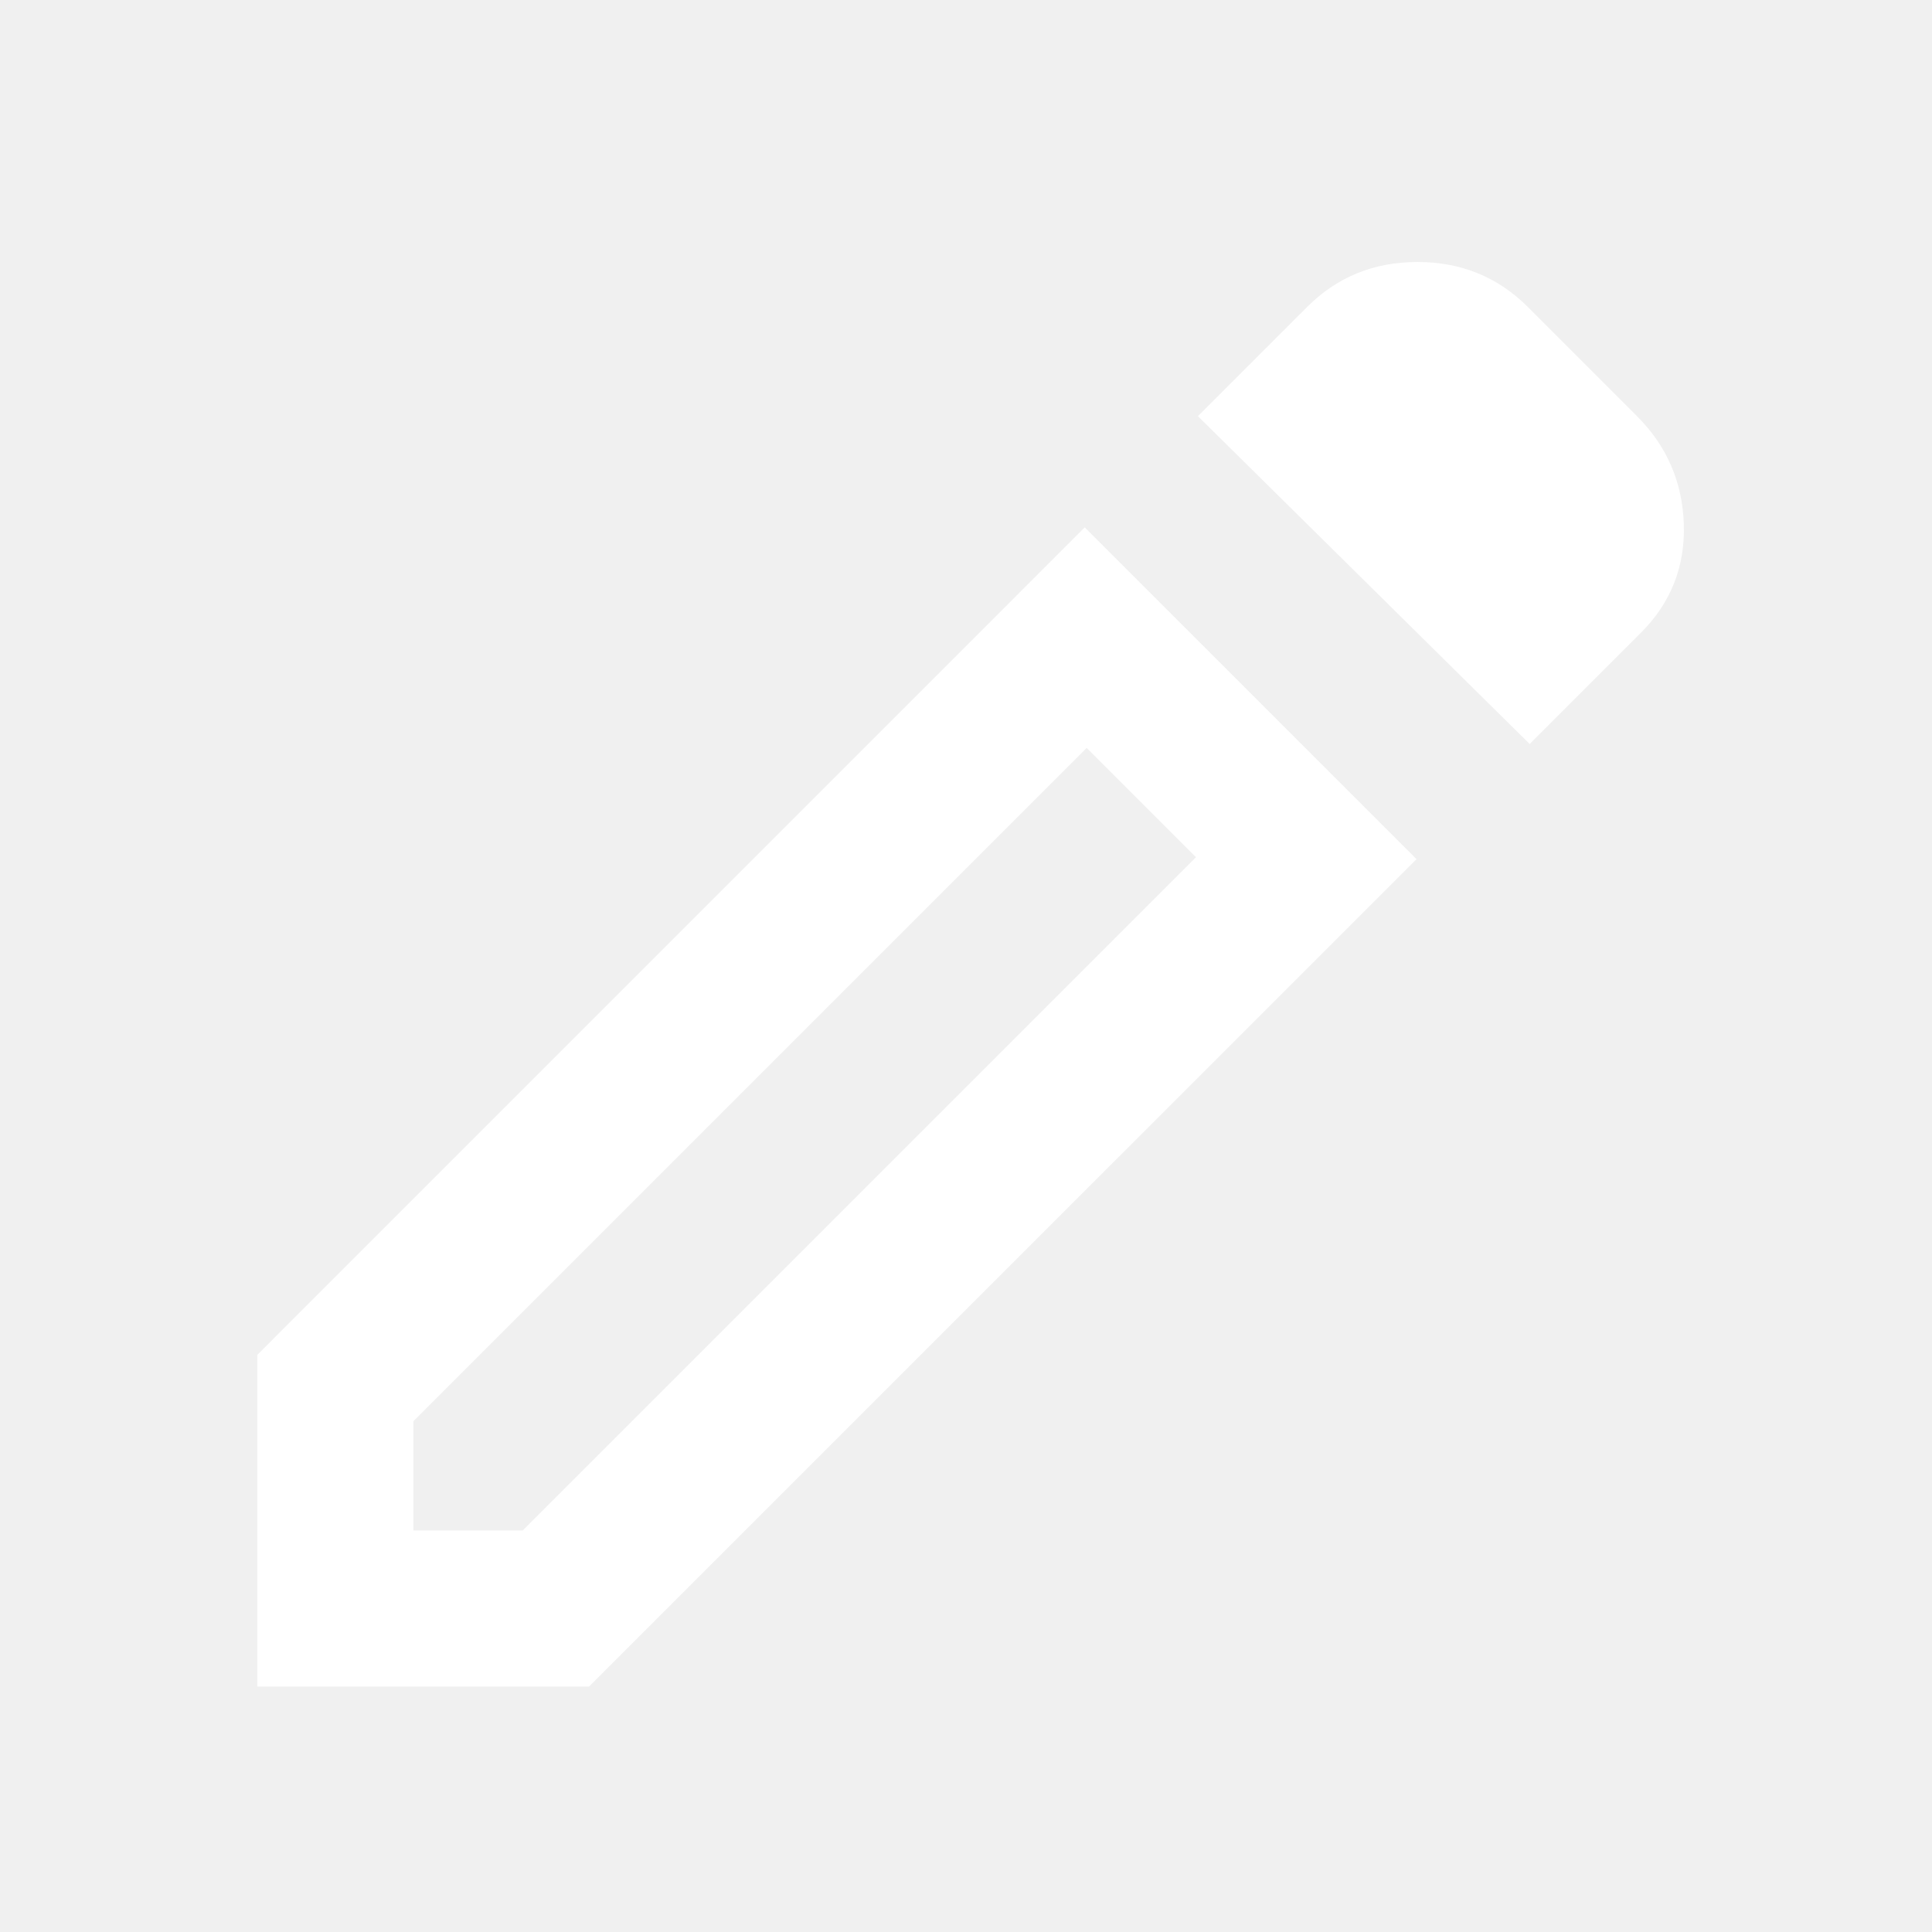
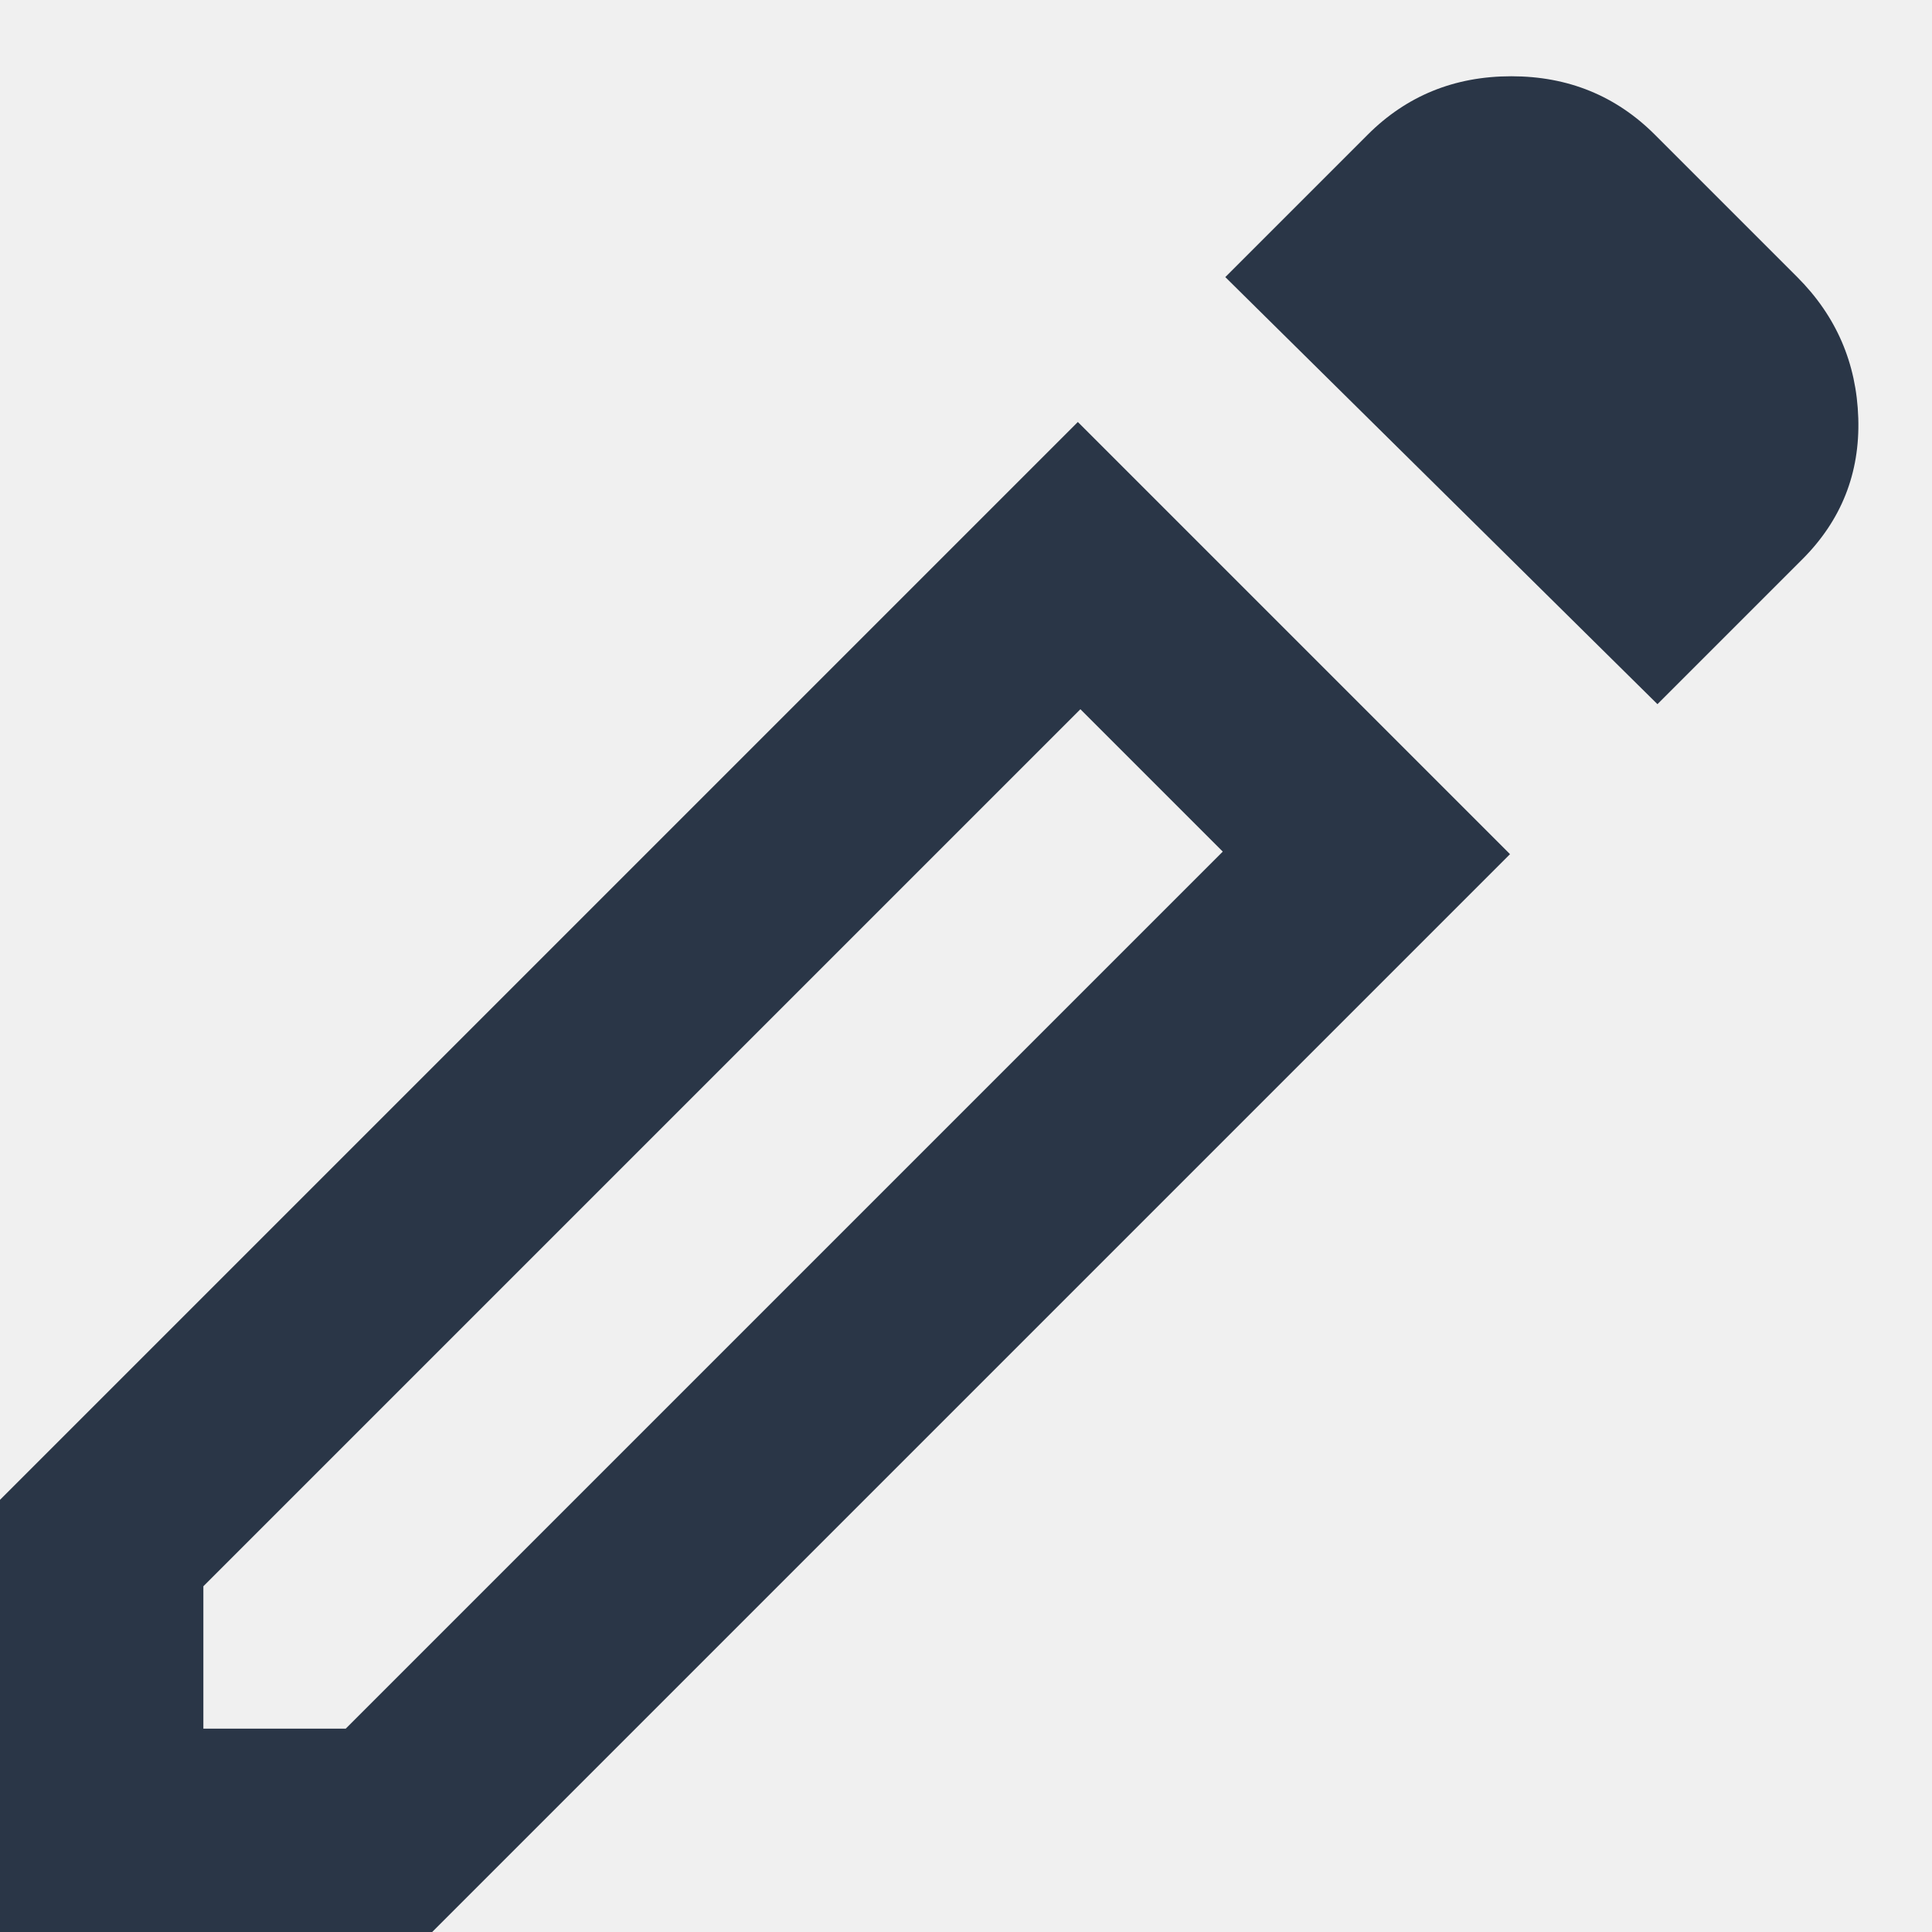
- <svg xmlns="http://www.w3.org/2000/svg" width="33" height="33" viewBox="0 0 33 33" fill="none">
-   <mask id="mask0_75592_8419" style="mask-type:alpha" maskUnits="userSpaceOnUse" x="0" y="0" width="33" height="33">
-     <rect x="0.395" y="0.808" width="32" height="32" fill="#D9D9D9" />
-   </mask>
-   <g mask="url(#mask0_75592_8419)">
-     <path d="M7.061 26.142H8.928L20.428 14.642L18.561 12.775L7.061 24.275V26.142ZM26.128 12.708L20.461 7.108L22.328 5.242C22.839 4.731 23.467 4.475 24.211 4.475C24.956 4.475 25.583 4.731 26.095 5.242L27.961 7.108C28.472 7.62 28.739 8.236 28.761 8.958C28.783 9.681 28.539 10.297 28.028 10.808L26.128 12.708ZM24.195 14.675L10.061 28.808H4.395V23.142L18.528 9.008L24.195 14.675Z" fill="white" />
-   </g>
+ <svg xmlns="http://www.w3.org/2000/svg" width="19" height="19" viewBox="0 0 19 19" fill="none">
+   <path d="M2 17H3.4L12.025 8.375L10.625 6.975L2 15.6V17ZM16.3 6.925L12.05 2.725L13.45 1.325C13.833 0.942 14.304 0.75 14.863 0.75C15.421 0.75 15.892 0.942 16.275 1.325L17.675 2.725C18.058 3.108 18.258 3.571 18.275 4.112C18.292 4.654 18.108 5.117 17.725 5.5L16.3 6.925ZM14.85 8.4L4.25 19H0V14.75L10.6 4.15L14.85 8.4Z" fill="#2A3647" />
</svg>
